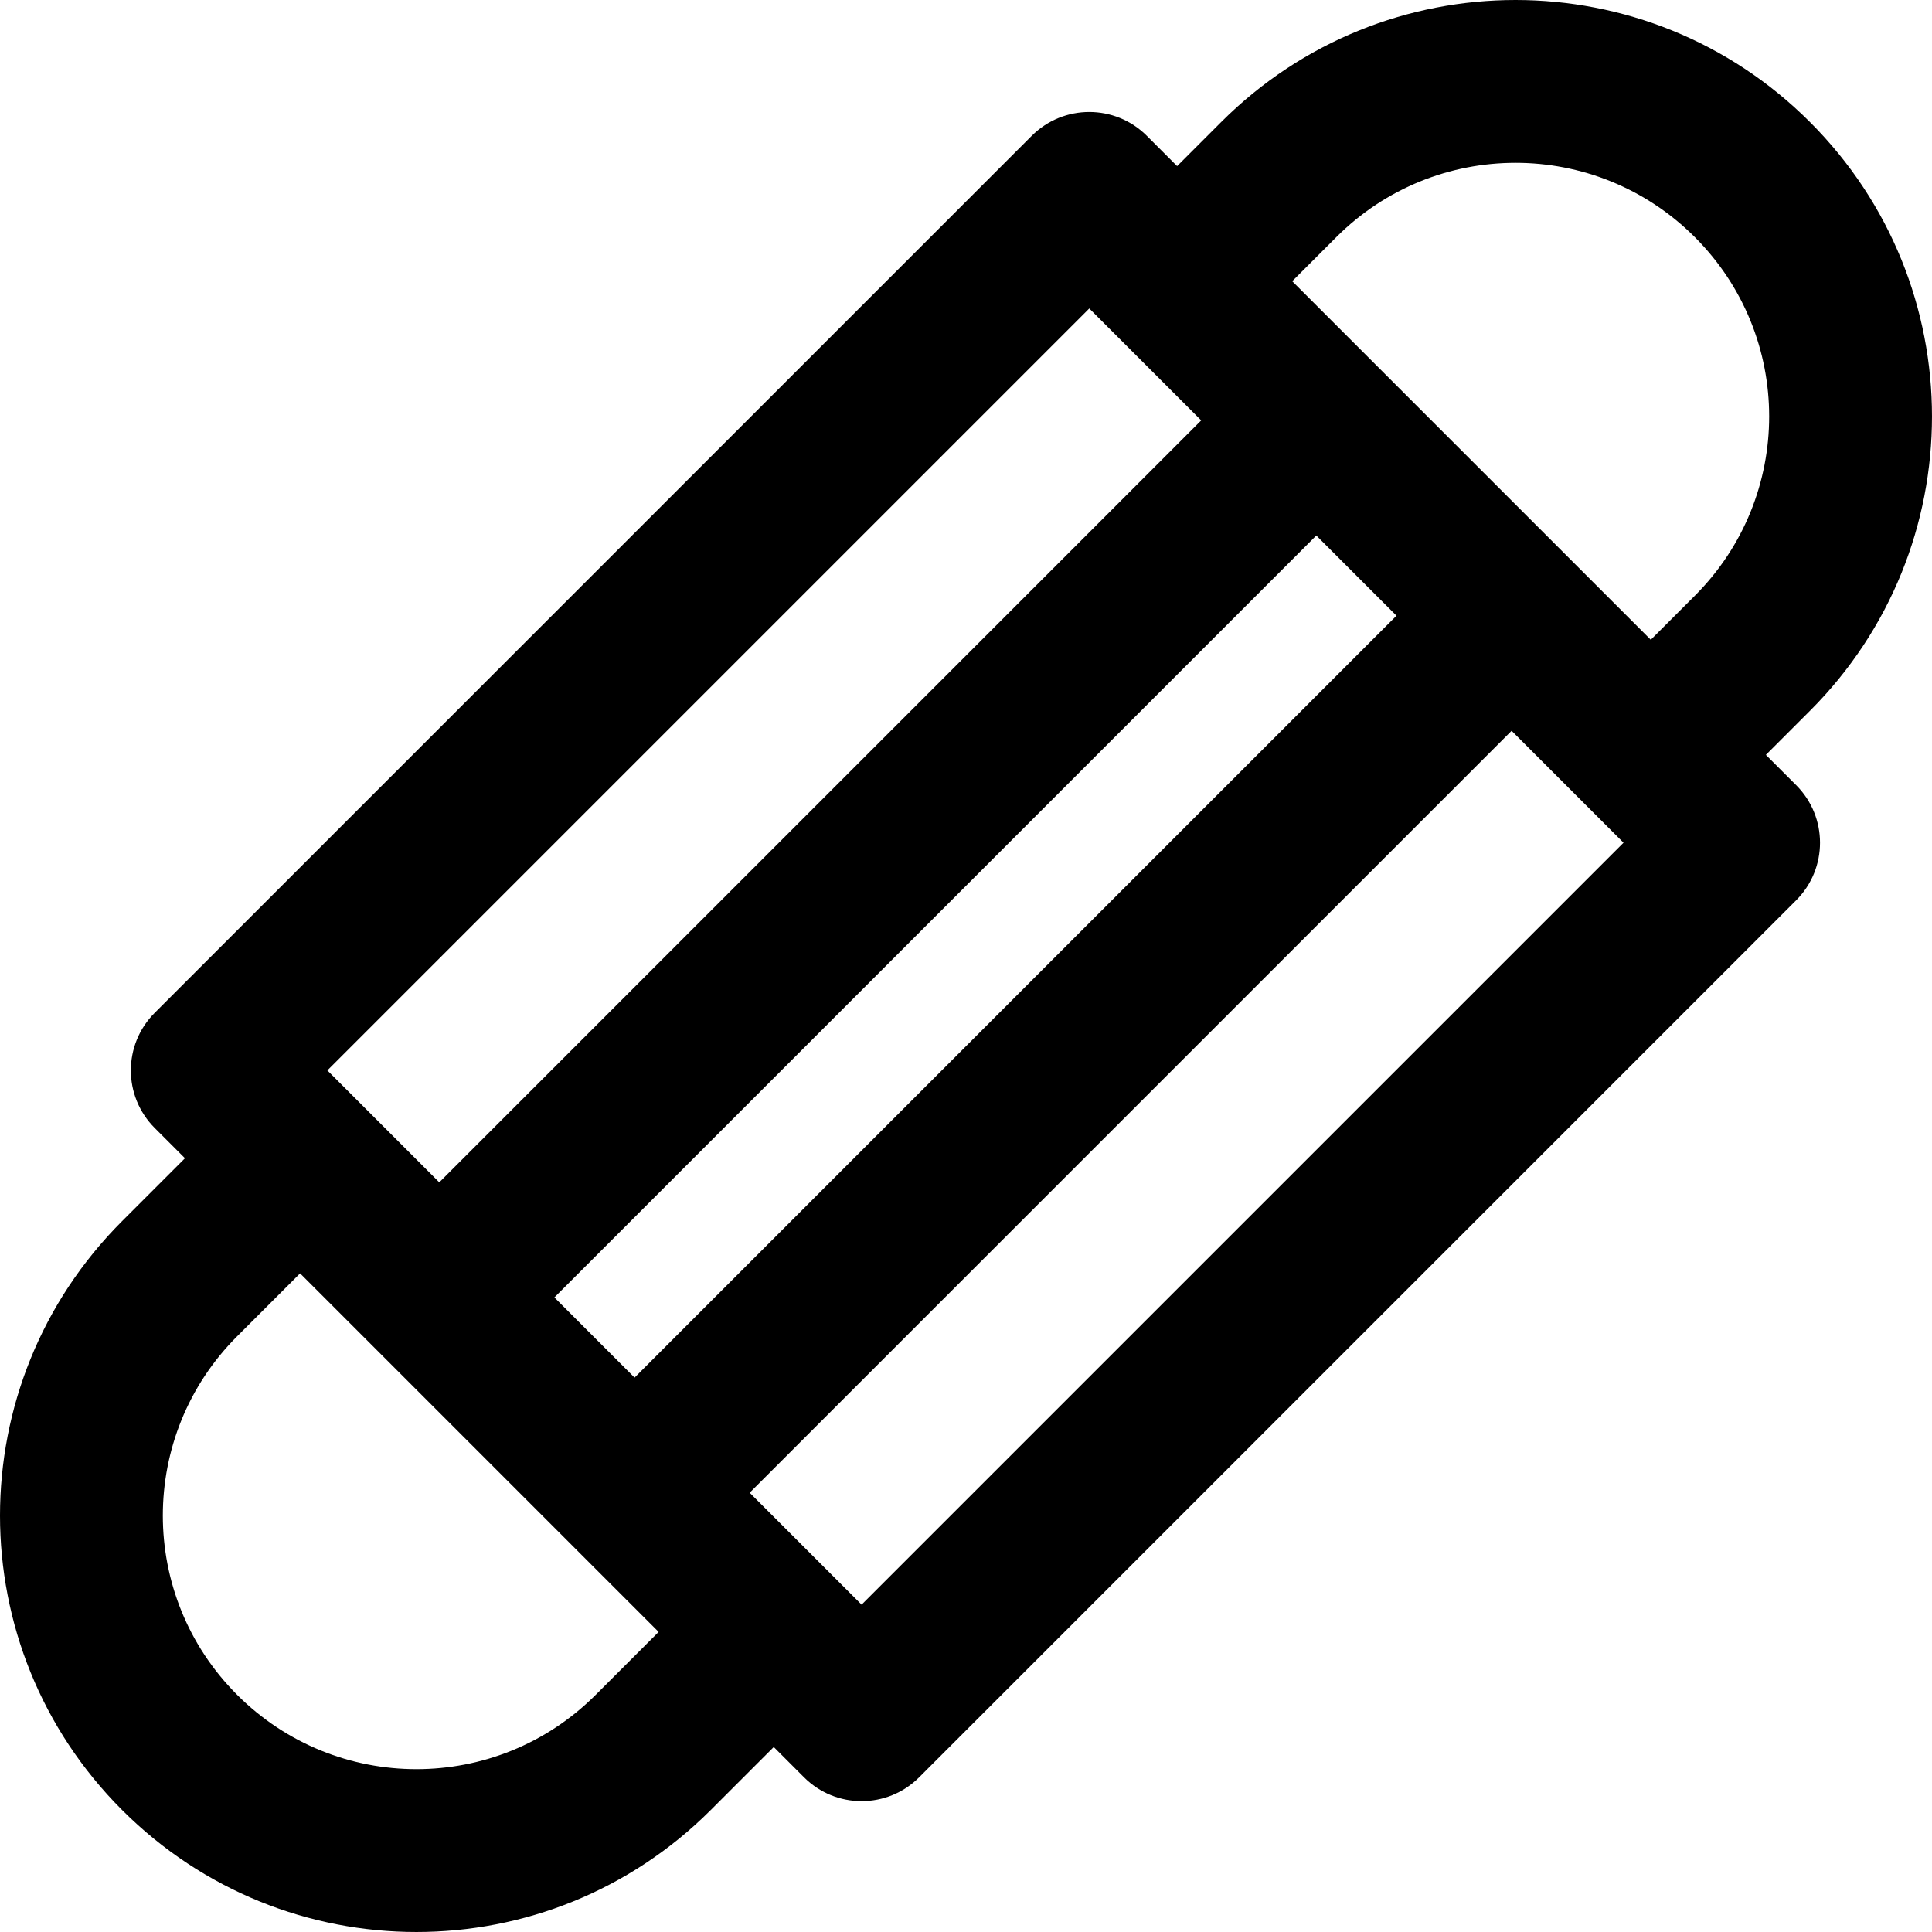
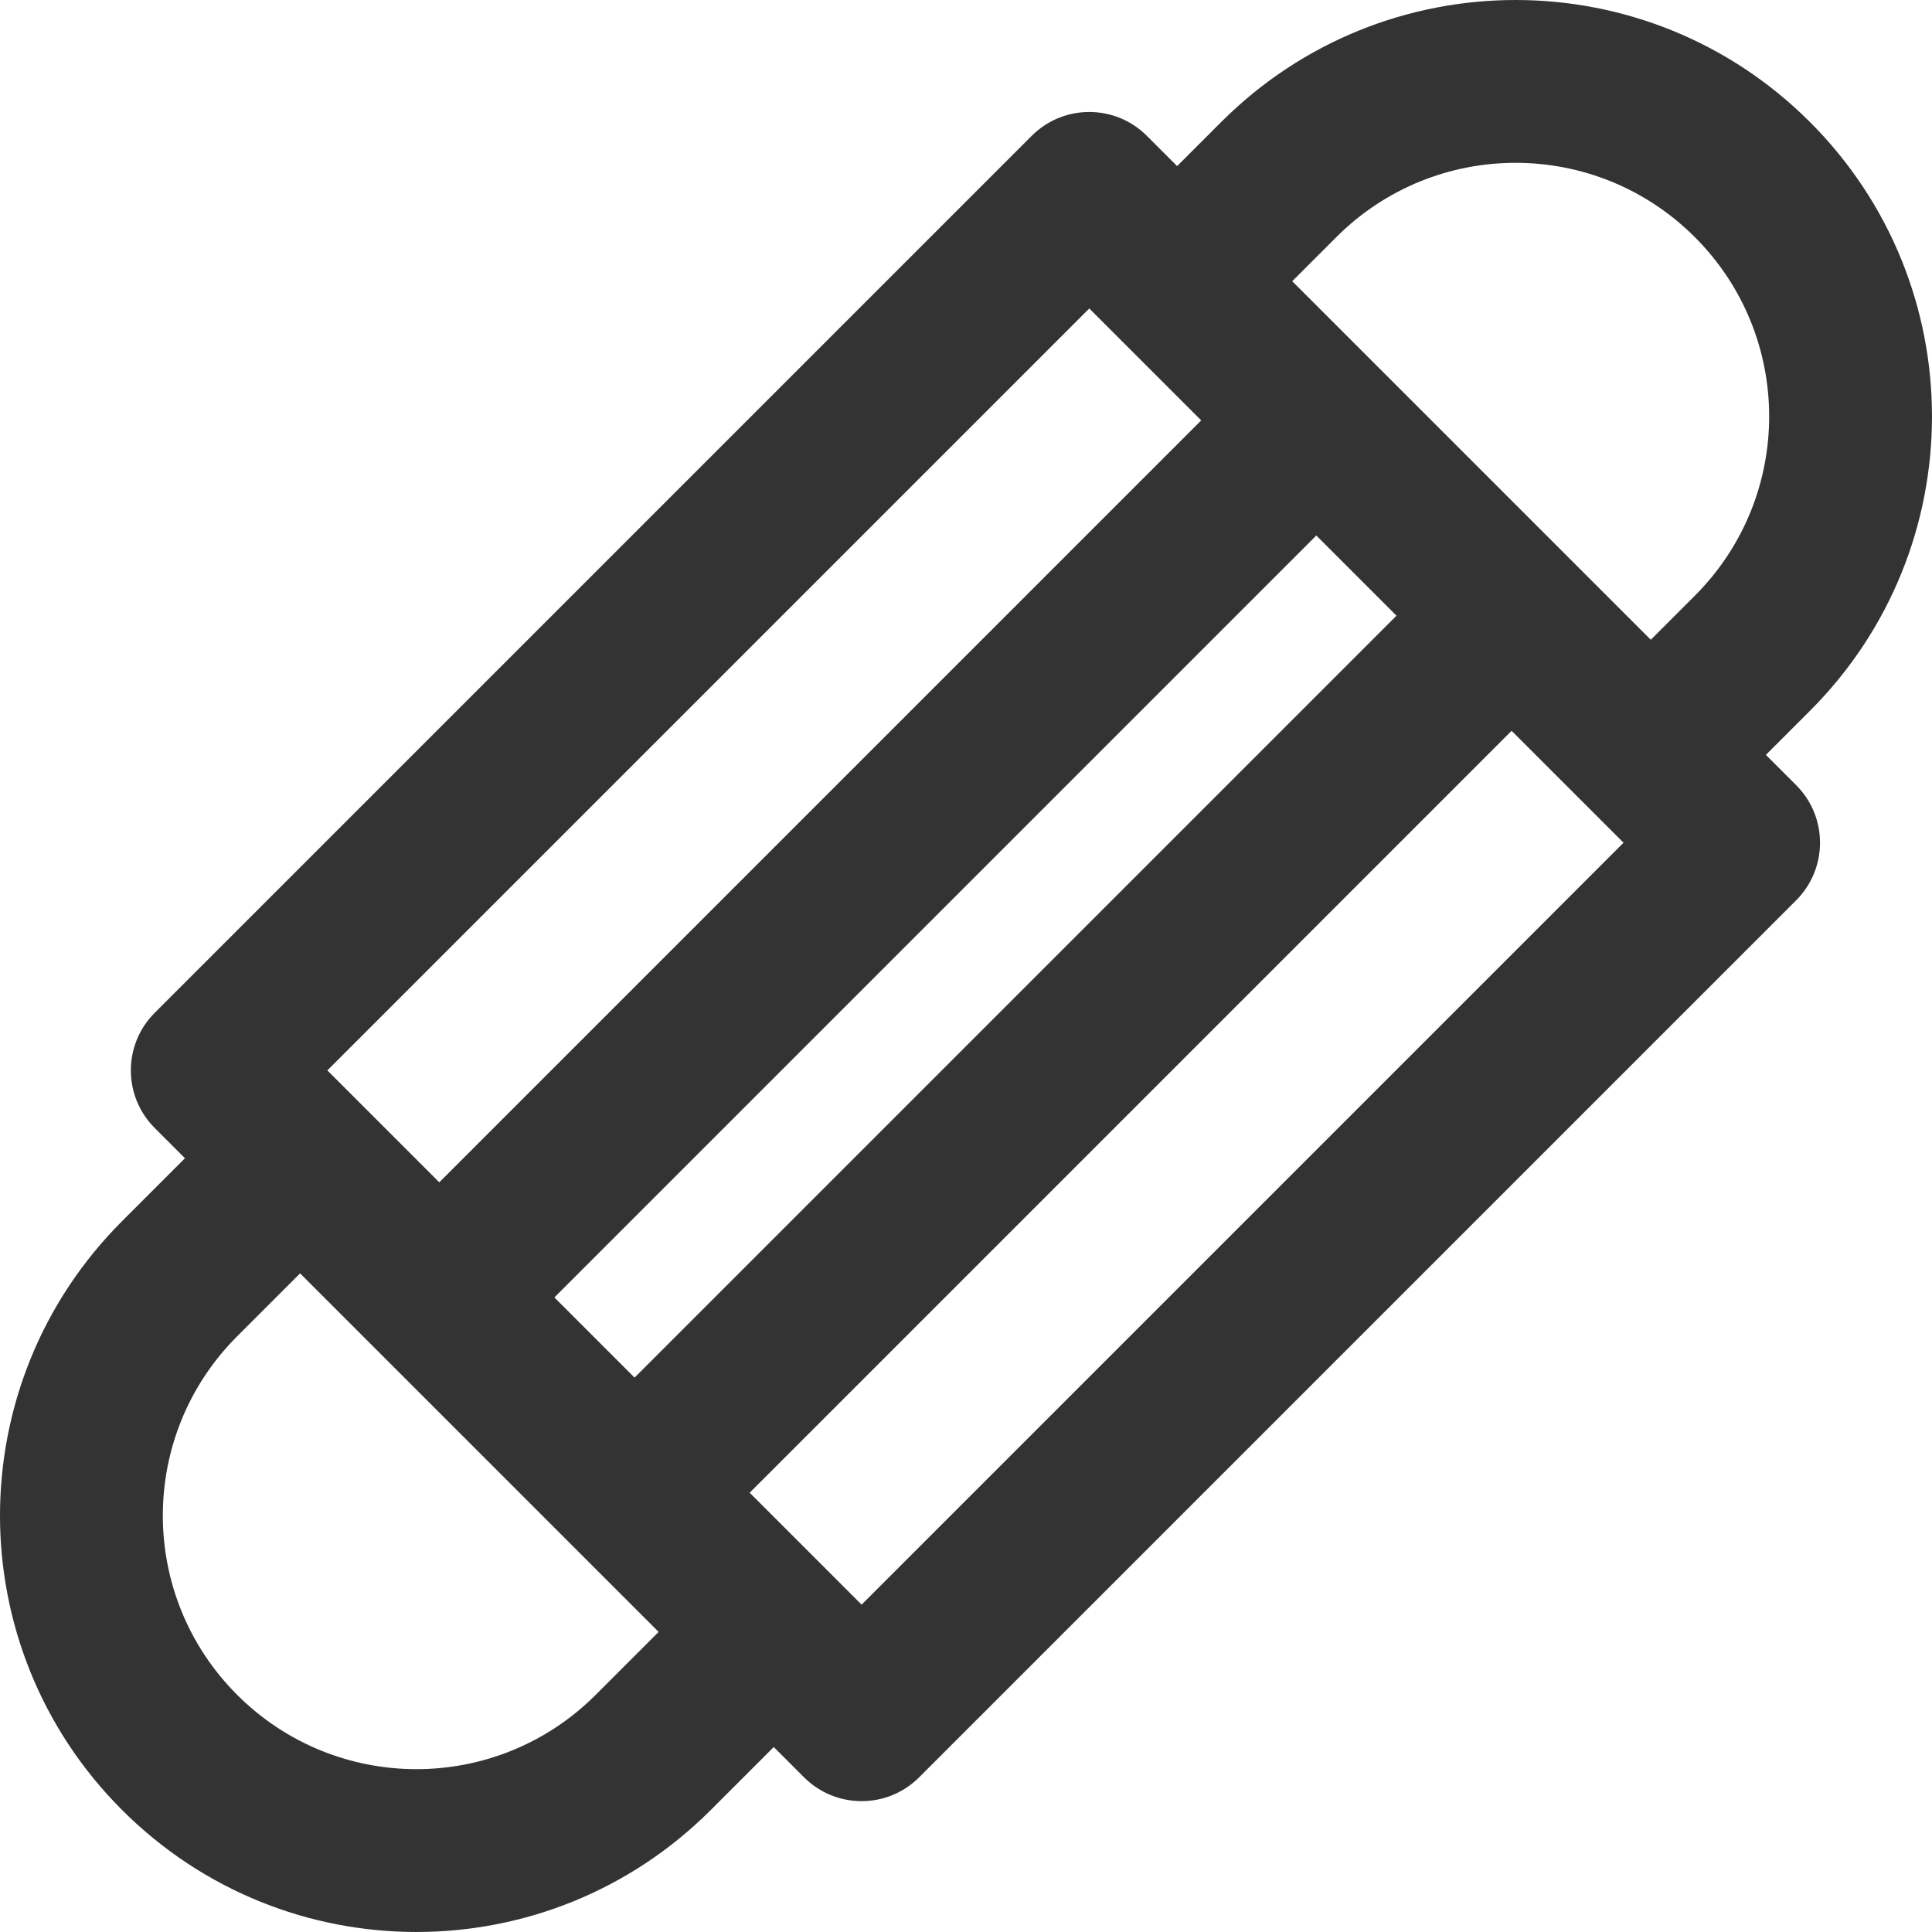
- <svg xmlns="http://www.w3.org/2000/svg" version="1.1" id="Layer_1" x="0px" y="0px" viewBox="0 0 512.001 512.001" style="enable-background:new 0 0 512.001 512.001;" xml:space="preserve">
-   <g>
-     <g>
-       <path d="M467.98,200.051l11.678-11.678c43.117-43.117,43.126-112.909,0-156.031c-43.116-43.12-112.906-43.124-156.031,0    L311.95,44.02l-8.027-8.027c-8.423-8.423-22.081-8.423-30.505,0L40.994,268.416c-8.42,8.418-8.423,22.084,0,30.505l8.027,8.027    l-16.68,16.68c-43.117,43.119-43.124,112.908,0,156.031c43.119,43.119,112.908,43.124,156.032,0l16.68-16.68l8.027,8.027    c8.426,8.424,22.081,8.424,30.505,0l232.423-232.423c8.424-8.423,8.424-22.081,0-30.505L467.98,200.051z M288.67,81.75    l29.661,29.661L116.414,313.329l-29.661-29.661L288.67,81.75z M157.866,449.152c-26.255,26.258-68.758,26.263-95.02,0    c-26.259-26.257-26.26-68.756,0-95.02l16.679-16.679l73.381,73.381c0.001,0.001,0.003,0.004,0.004,0.006    c0.001,0.001,0.003,0.003,0.004,0.004l21.63,21.63L157.866,449.152z M168.166,365.081l-21.247-21.246l201.918-201.918    l21.247,21.246L168.166,365.081z M228.333,425.248l-29.661-29.661l201.918-201.918l29.661,29.661L228.333,425.248z     M437.475,169.544l-95.02-95.02l11.678-11.678c26.258-26.257,68.758-26.263,95.02,0c26.258,26.256,26.263,68.758,0,95.02    L437.475,169.544z" />
-     </g>
-   </g>
-   <g>
- </g>
-   <g>
- </g>
-   <g>
- </g>
-   <g>
- </g>
-   <g>
- </g>
-   <g>
- </g>
-   <g>
- </g>
-   <g>
- </g>
-   <g>
- </g>
-   <g>
- </g>
-   <g>
- </g>
-   <g>
- </g>
-   <g>
- </g>
-   <g>
- </g>
-   <g>
- </g>
+ <svg xmlns="http://www.w3.org/2000/svg" version="1.1" viewBox="0 0 512.001 512.001">
+   <path fill="#333333" d="M467.98,200.051l11.678-11.678c43.117-43.117,43.126-112.909,0-156.031c-43.116-43.12-112.906-43.124-156.031,0         L311.95,44.02l-8.027-8.027c-8.423-8.423-22.081-8.423-30.505,0L40.994,268.416c-8.42,8.418-8.423,22.084,0,30.505l8.027,8.027         l-16.68,16.68c-43.117,43.119-43.124,112.908,0,156.031c43.119,43.119,112.908,43.124,156.032,0l16.68-16.68l8.027,8.027         c8.426,8.424,22.081,8.424,30.505,0l232.423-232.423c8.424-8.423,8.424-22.081,0-30.505L467.98,200.051z M288.67,81.75         l29.661,29.661L116.414,313.329l-29.661-29.661L288.67,81.75z M157.866,449.152c-26.255,26.258-68.758,26.263-95.02,0         c-26.259-26.257-26.26-68.756,0-95.02l16.679-16.679l73.381,73.381c0.001,0.001,0.003,0.004,0.004,0.006         c0.001,0.001,0.003,0.003,0.004,0.004l21.63,21.63L157.866,449.152z M168.166,365.081l-21.247-21.246l201.918-201.918         l21.247,21.246L168.166,365.081z M228.333,425.248l-29.661-29.661l201.918-201.918l29.661,29.661L228.333,425.248z         M437.475,169.544l-95.02-95.02l11.678-11.678c26.258-26.257,68.758-26.263,95.02,0c26.258,26.256,26.263,68.758,0,95.02         L437.475,169.544z" />
</svg>
